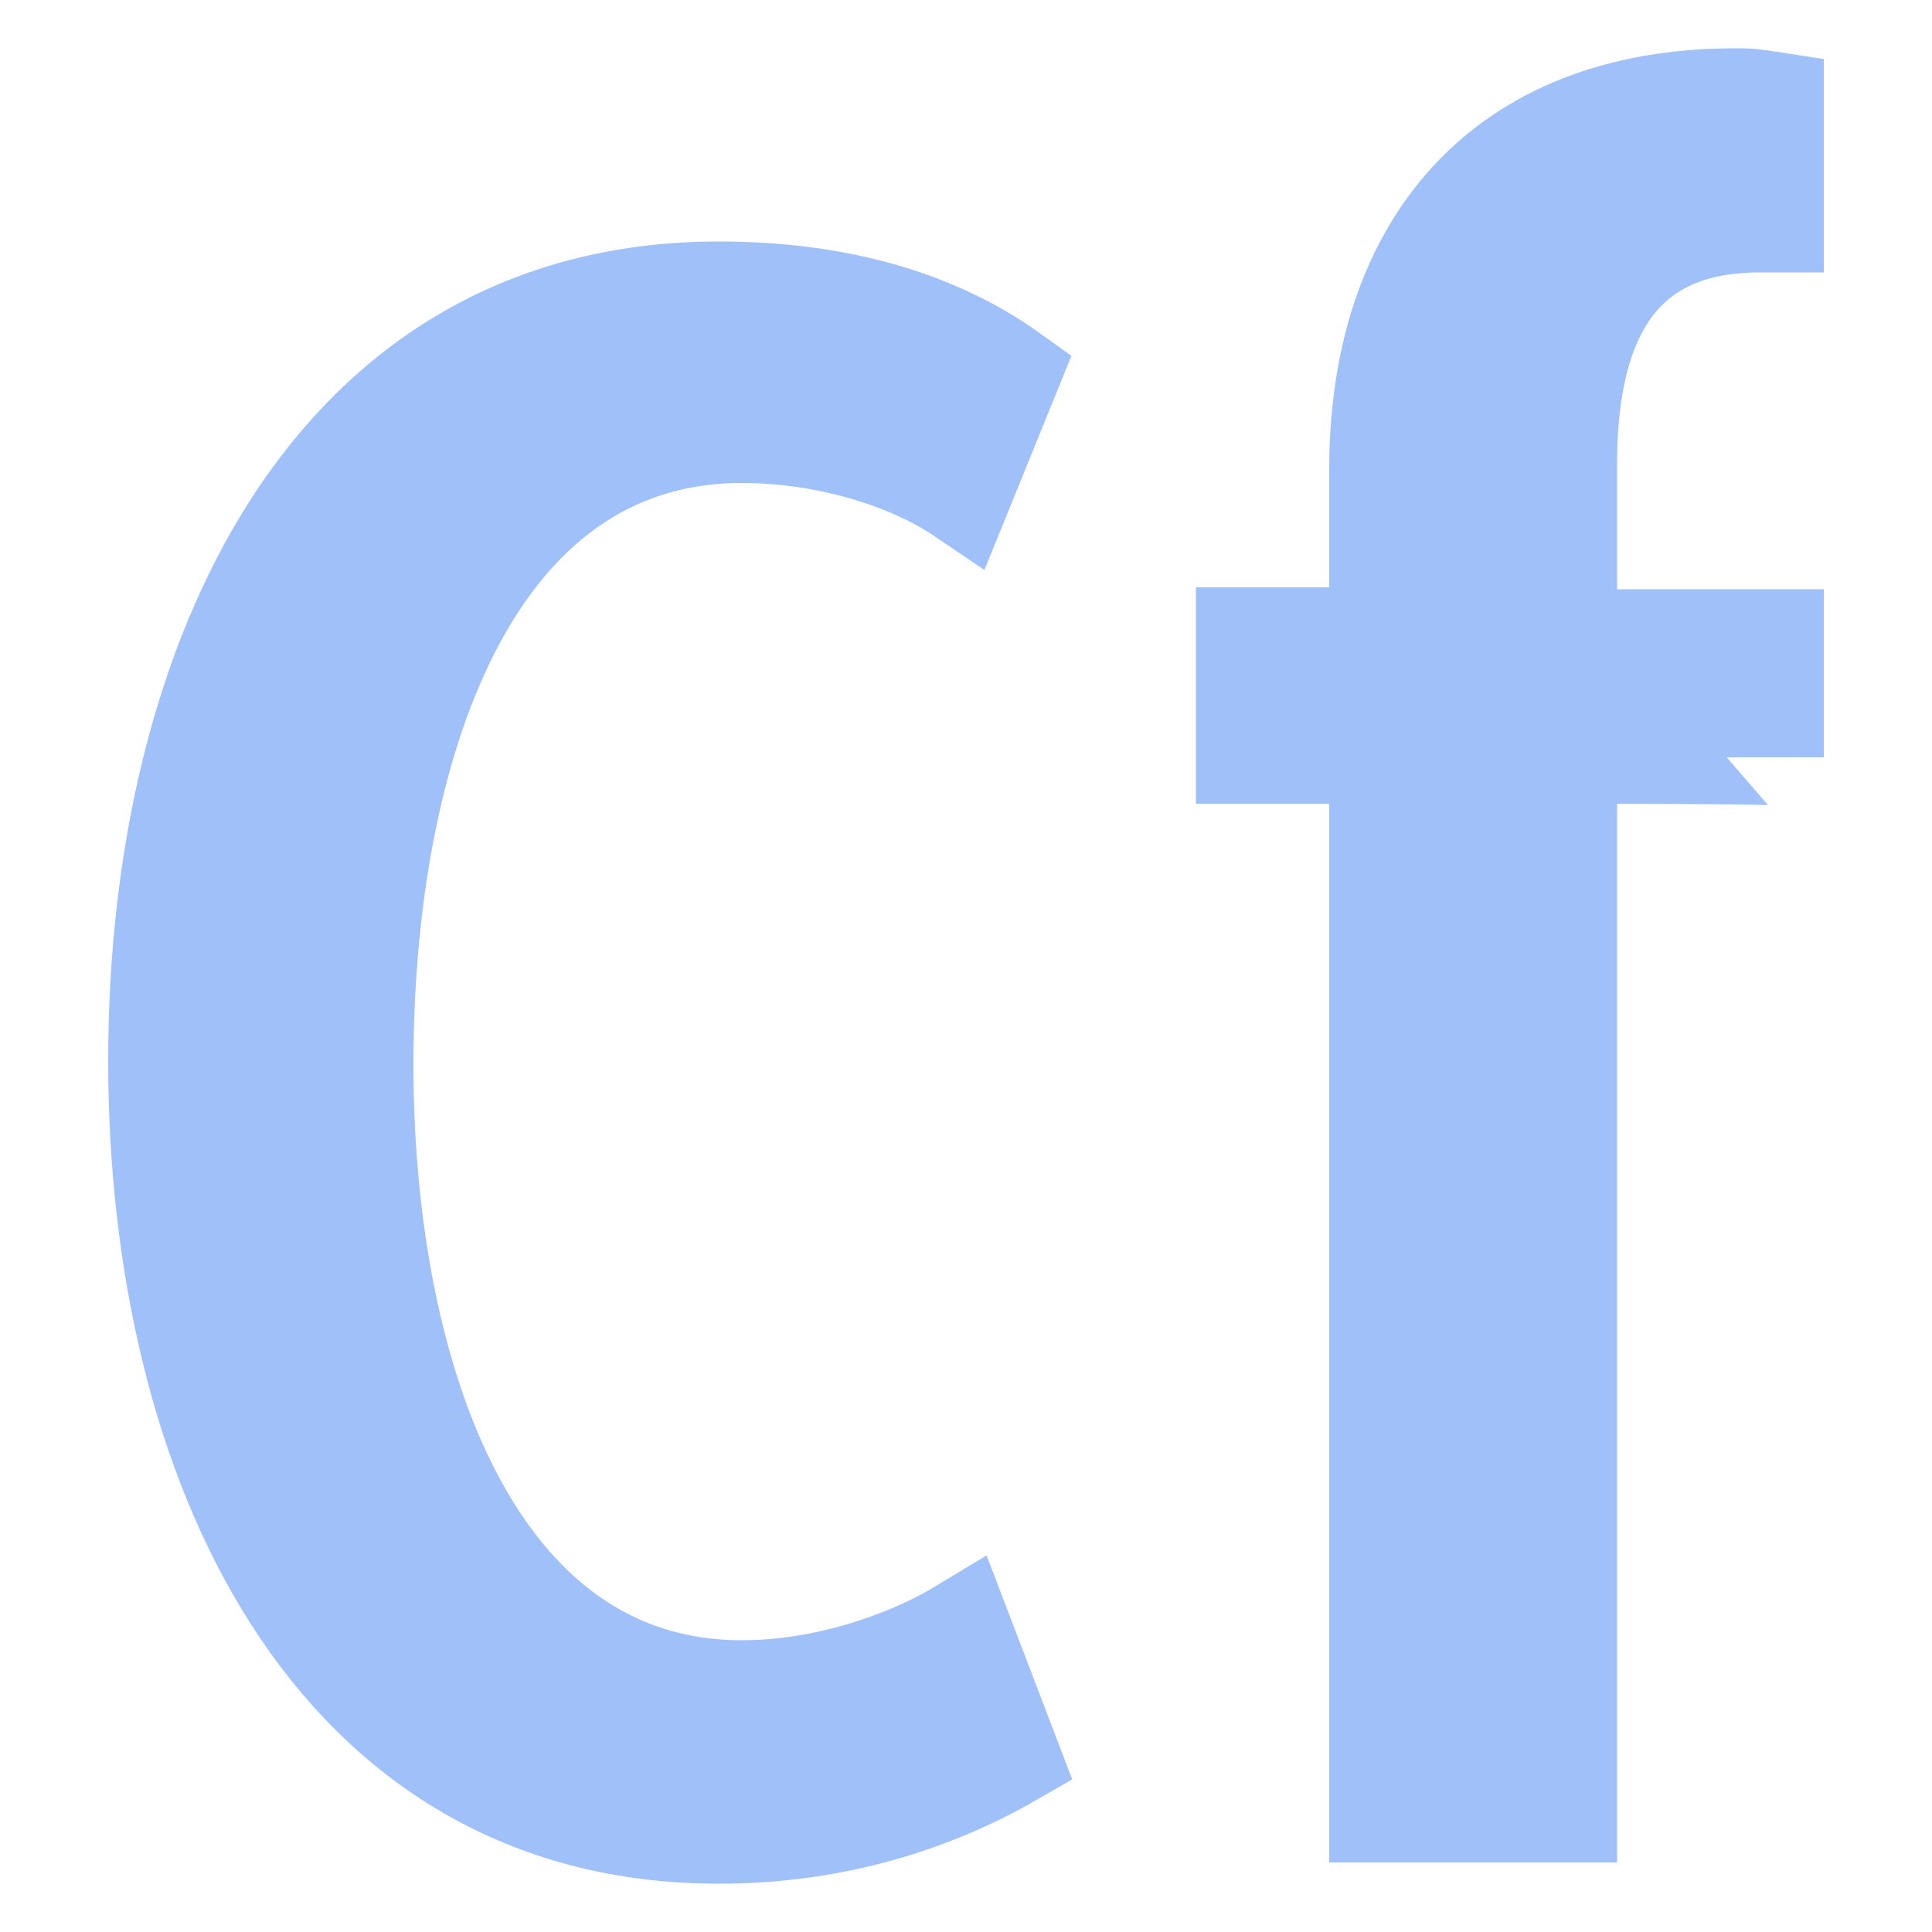
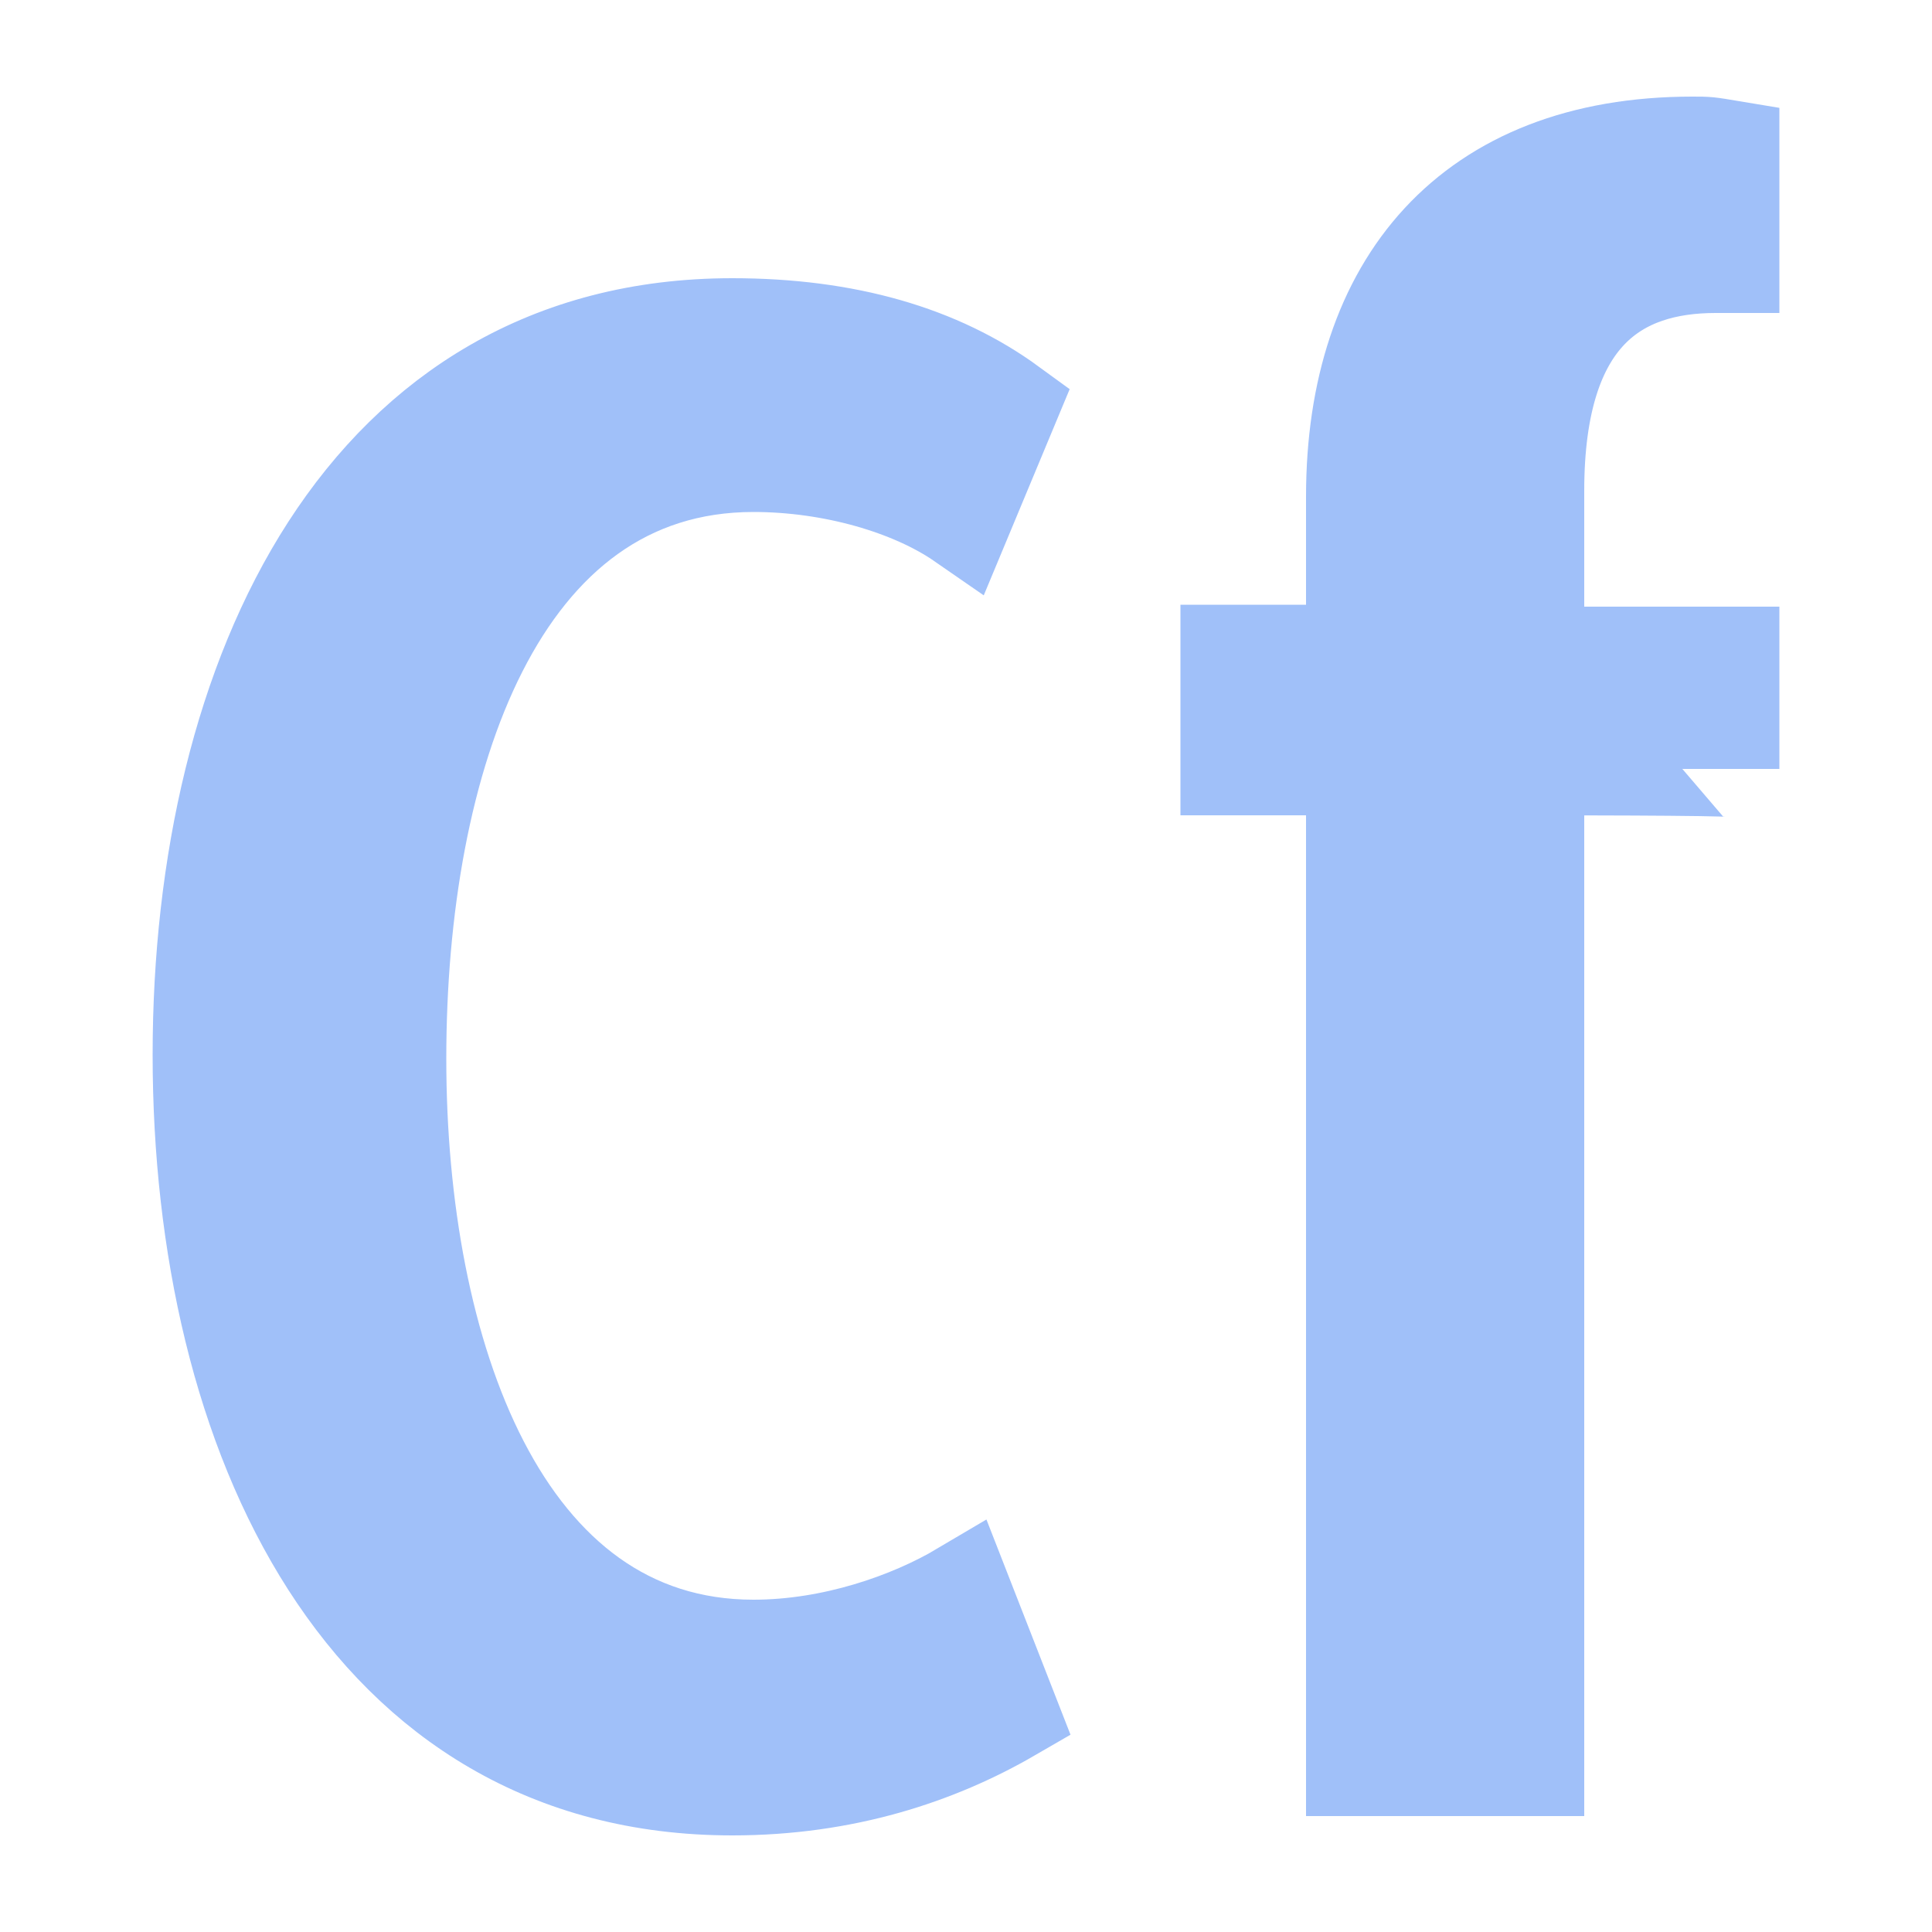
<svg xmlns="http://www.w3.org/2000/svg" viewBox="0 0 100 100">
-   <path d="M37.2 95C17.1 95 8.1 75.7 8.1 54.9S17.1 15 37.2 15c6.2 0 11.3 1.5 15.2 4.3l-2.6 6.4c-2.8-1.9-7.1-3.2-11.4-3.2-14.1 0-19.5 16.3-19.5 32.6 0 16.1 5.6 32.3 19.5 32.3 4.3 0 8.6-1.5 11.4-3.2l2.6 6.8c-4 2.3-9.1 4-15.2 4zm44-55.9v54.8h-9.9V39.1h-6.9v-6.2h6.9v-8.6C71.3 12.7 77.7 5 89.8 5c.8 0 .8 0 2.1.2v6.4h-.8c-5.3 0-9.9 2.6-9.9 12.4v9h10.7v6.2c0-.1-10.7-.1-10.7-.1z" fill="#a0c0f9" stroke="#a0c0f9" stroke-width="5" stroke-miterlimit="10" />
+   <path d="M37.9 92.5c-19 0-27.5-18.2-27.5-37.9s8.5-37.7 27.5-37.7c5.9 0 10.7 1.4 14.4 4.1l-2.5 6c-2.6-1.8-6.7-3-10.8-3-13.3 0-18.4 15.4-18.4 30.8 0 15.2 5.3 30.5 18.4 30.5 4.1 0 8.1-1.4 10.8-3l2.5 6.4c-3.8 2.2-8.6 3.8-14.4 3.8zm41.6-52.8v51.8h-9.4V39.7h-6.5v-5.9h6.5v-8.1c0-11 6-18.2 17.5-18.2.8 0 .8 0 2 .2v6h-.8c-5 0-9.3 2.5-9.3 11.7v8.5h10.1v5.9c0-.1-10.1-.1-10.1-.1z" fill="#a0c0f9" stroke="#a0c0f9" stroke-width="5" stroke-miterlimit="10" />
</svg>
